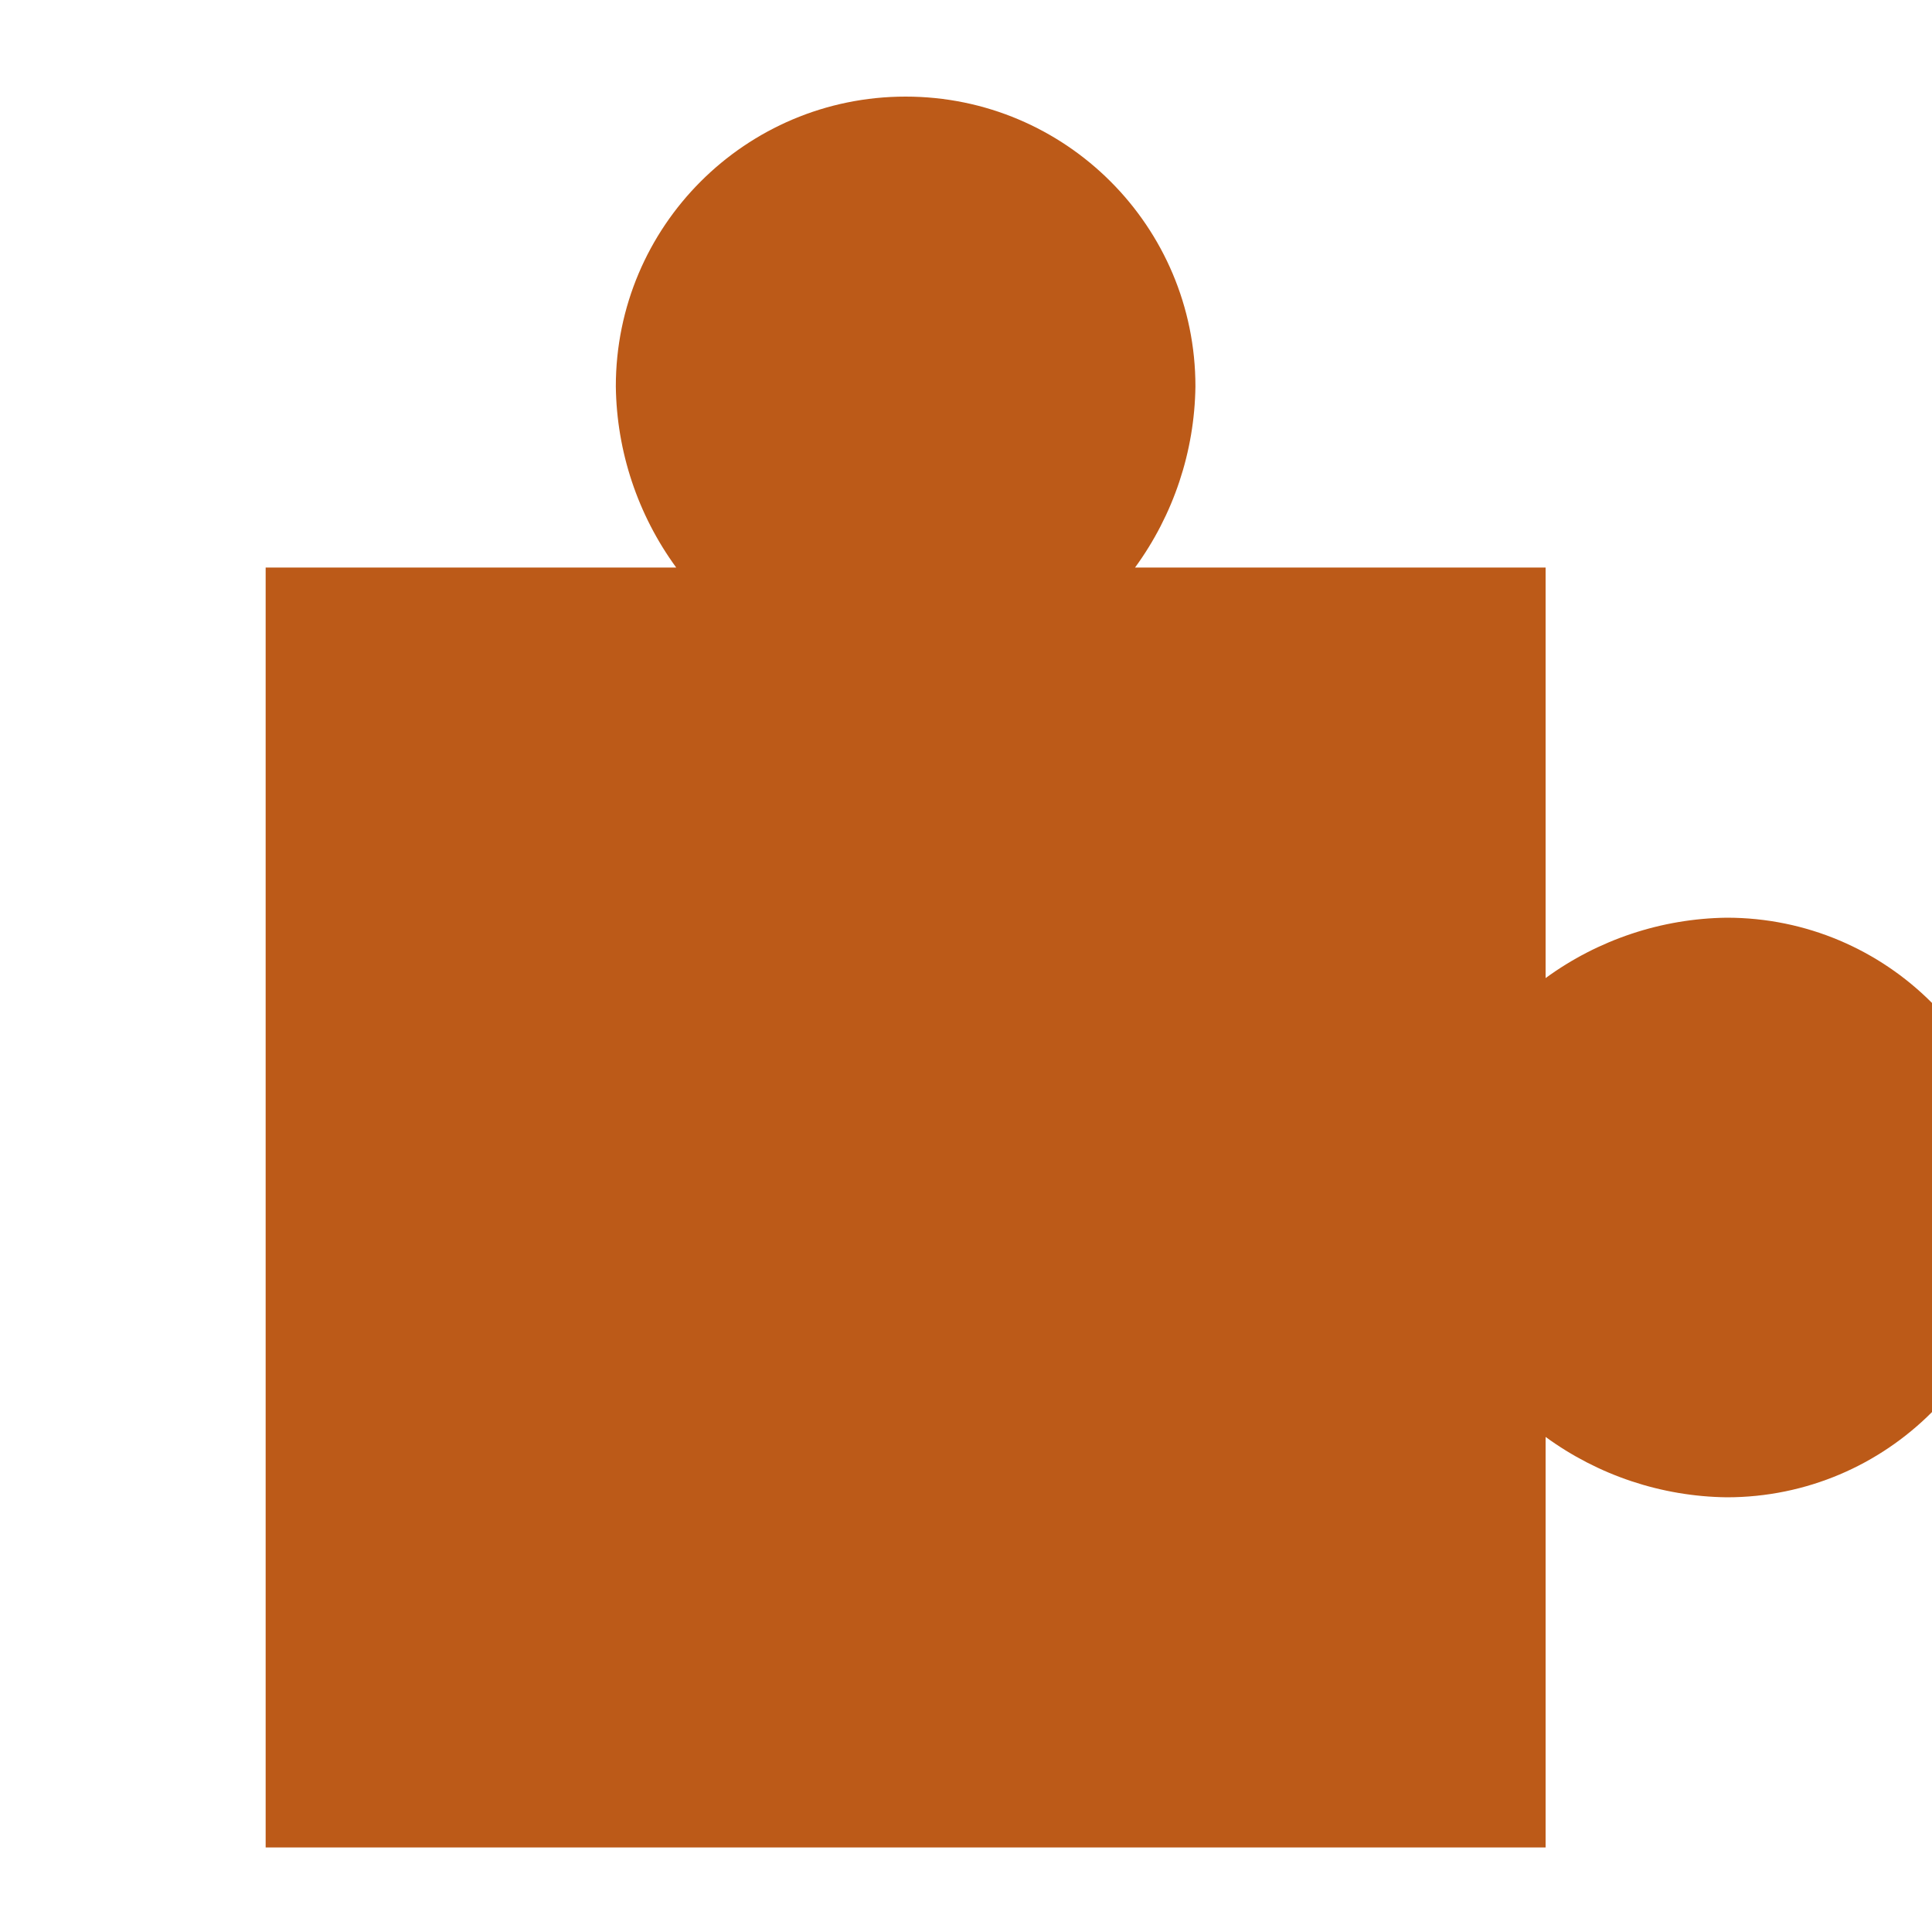
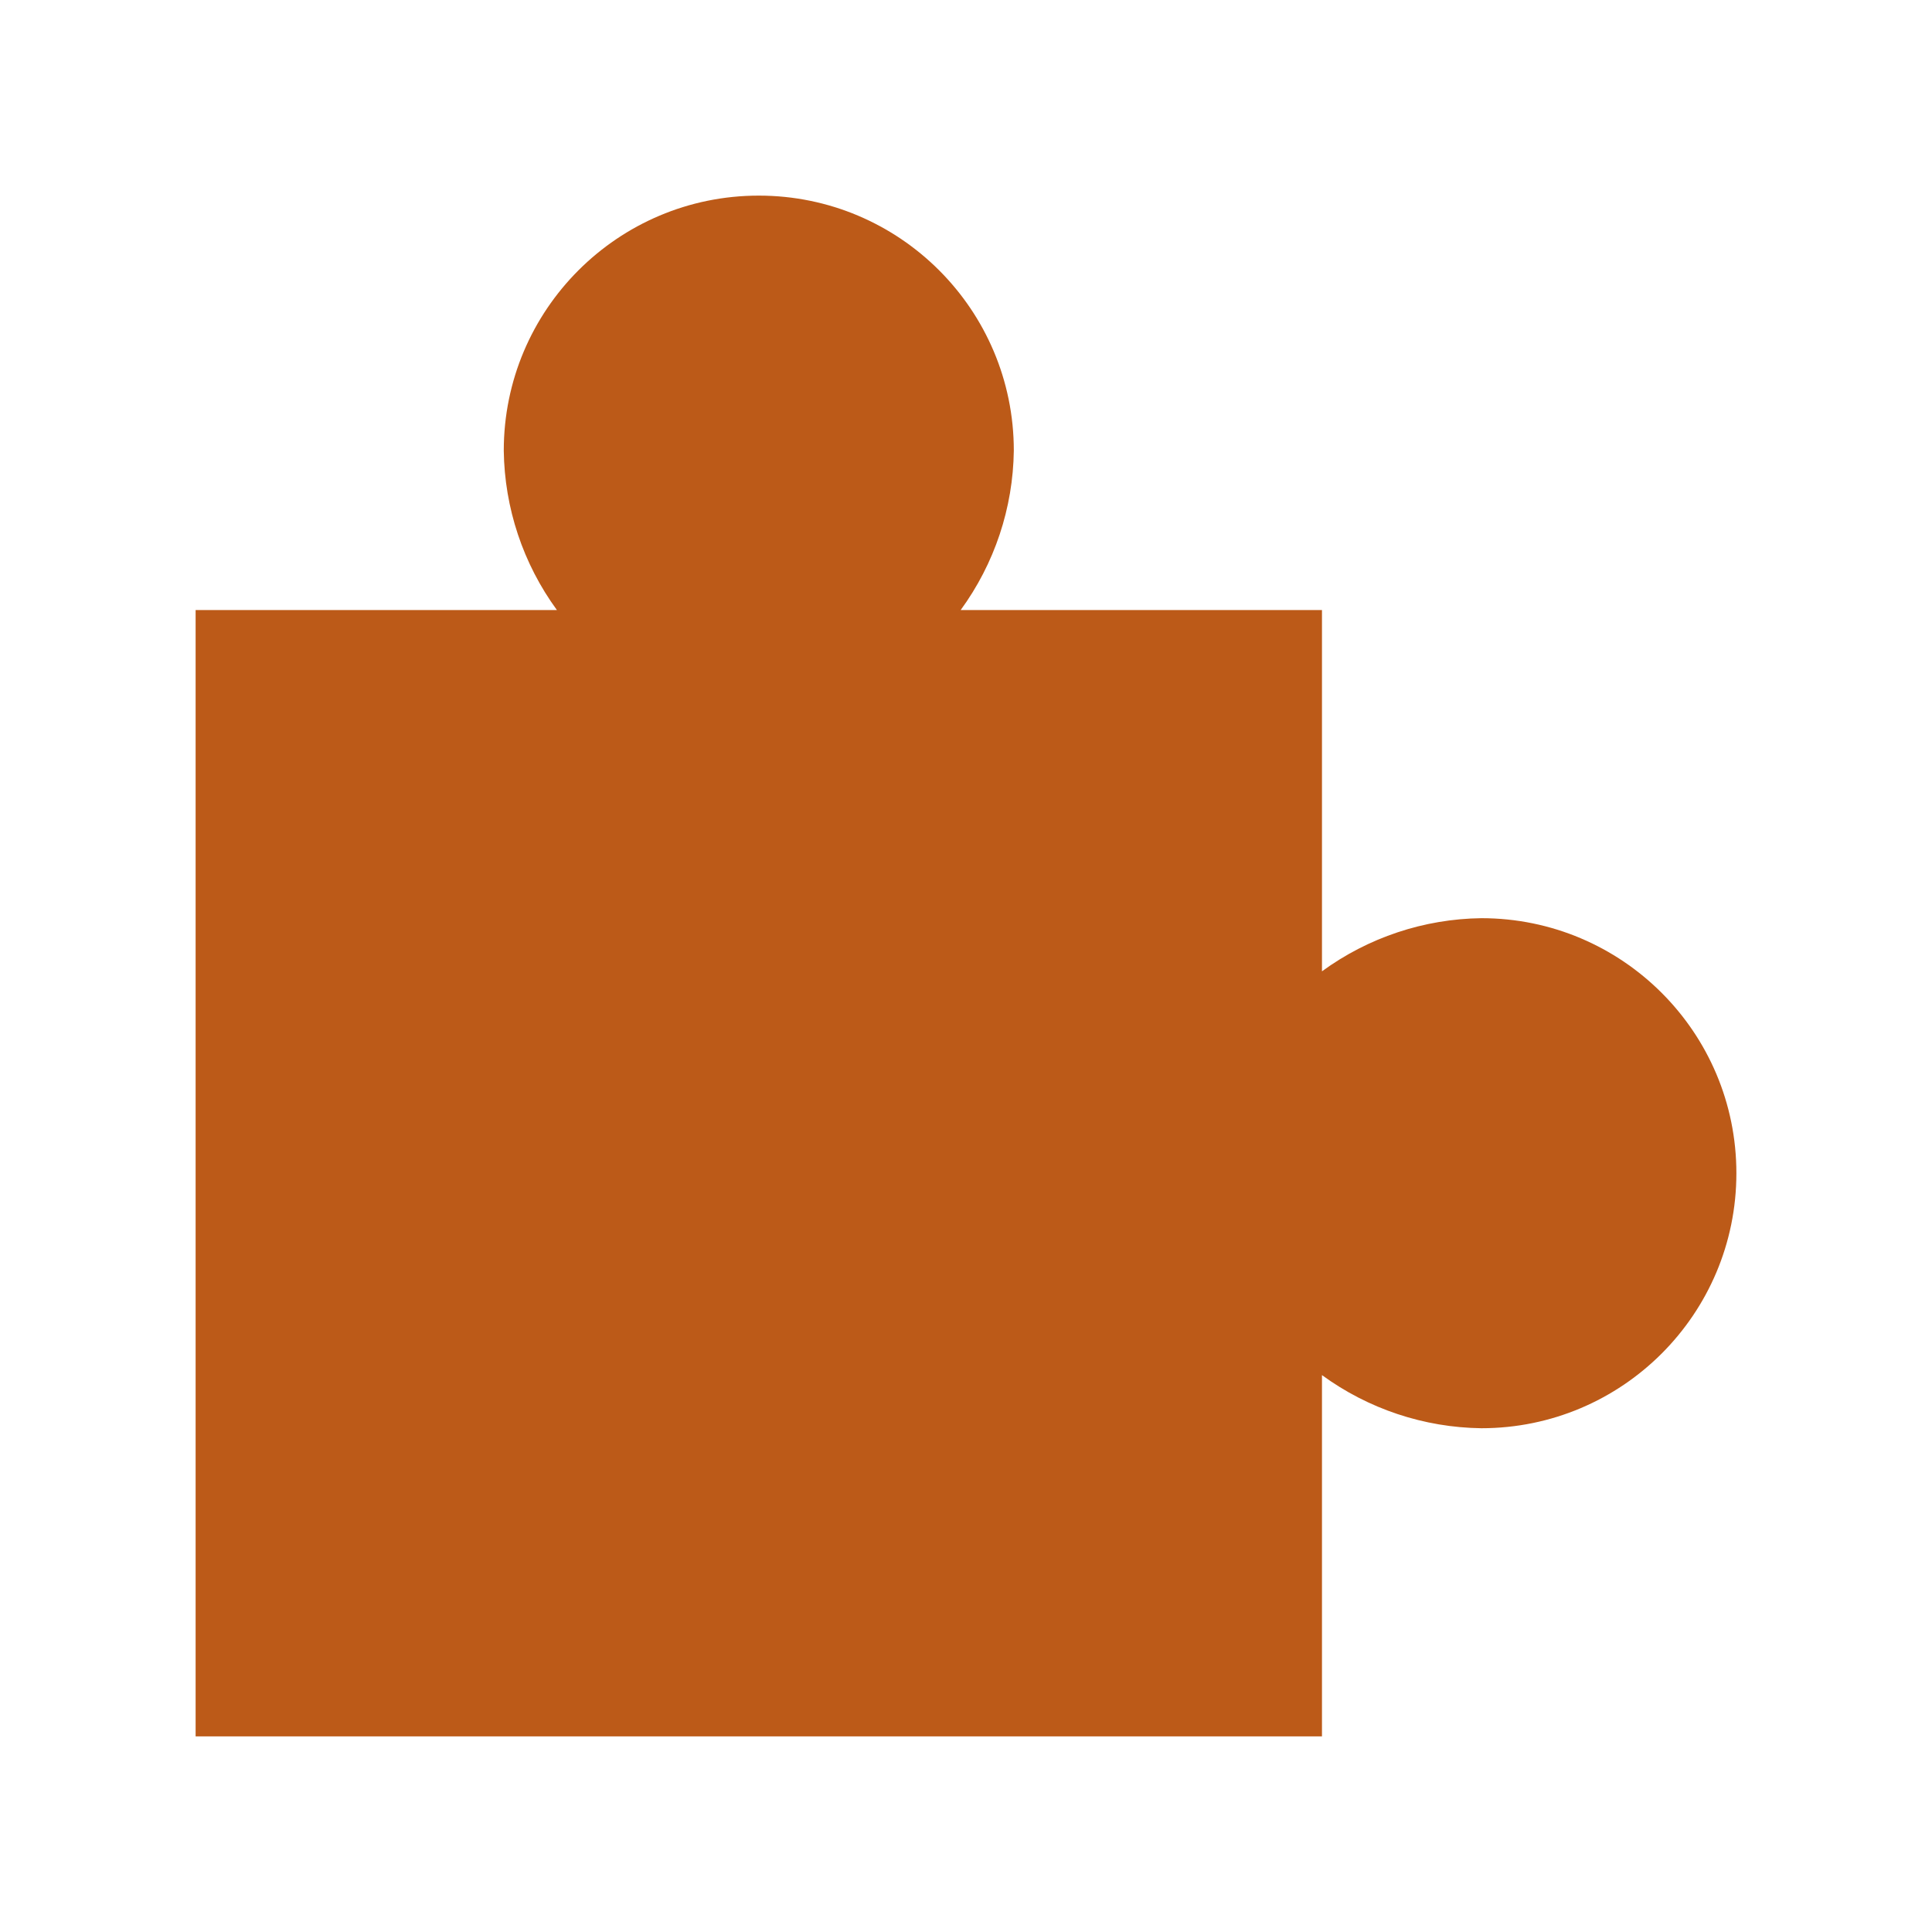
<svg xmlns="http://www.w3.org/2000/svg" viewBox="0 0 16 16">
-   <path fill="#BC5A18" d="M2.2 4.7h3.4a2.6 2.6 0 0 1-0.5-1.5 2.4 2.4 0 0 1 4.8 0 2.6 2.6 0 0 1-0.5 1.5h3.4v3.4a2.6 2.6 0 0 1 1.5-0.5 2.4 2.4 0 0 1 0 4.8 2.6 2.6 0 0 1-1.5-0.5v3.4H2.2Z" />
+   <g transform="translate(-0.316 0.916) scale(0.88)">
+     <path fill="#BC5A18" d="M2.2 4.7h3.4a2.6 2.6 0 0 1-0.5-1.5 2.4 2.4 0 0 1 4.8 0 2.6 2.6 0 0 1-0.5 1.5h3.4v3.4a2.6 2.6 0 0 1 1.5-0.5 2.4 2.4 0 0 1 0 4.8 2.6 2.6 0 0 1-1.5-0.5v3.4H2.2Z" />
+   </g>
</svg>
